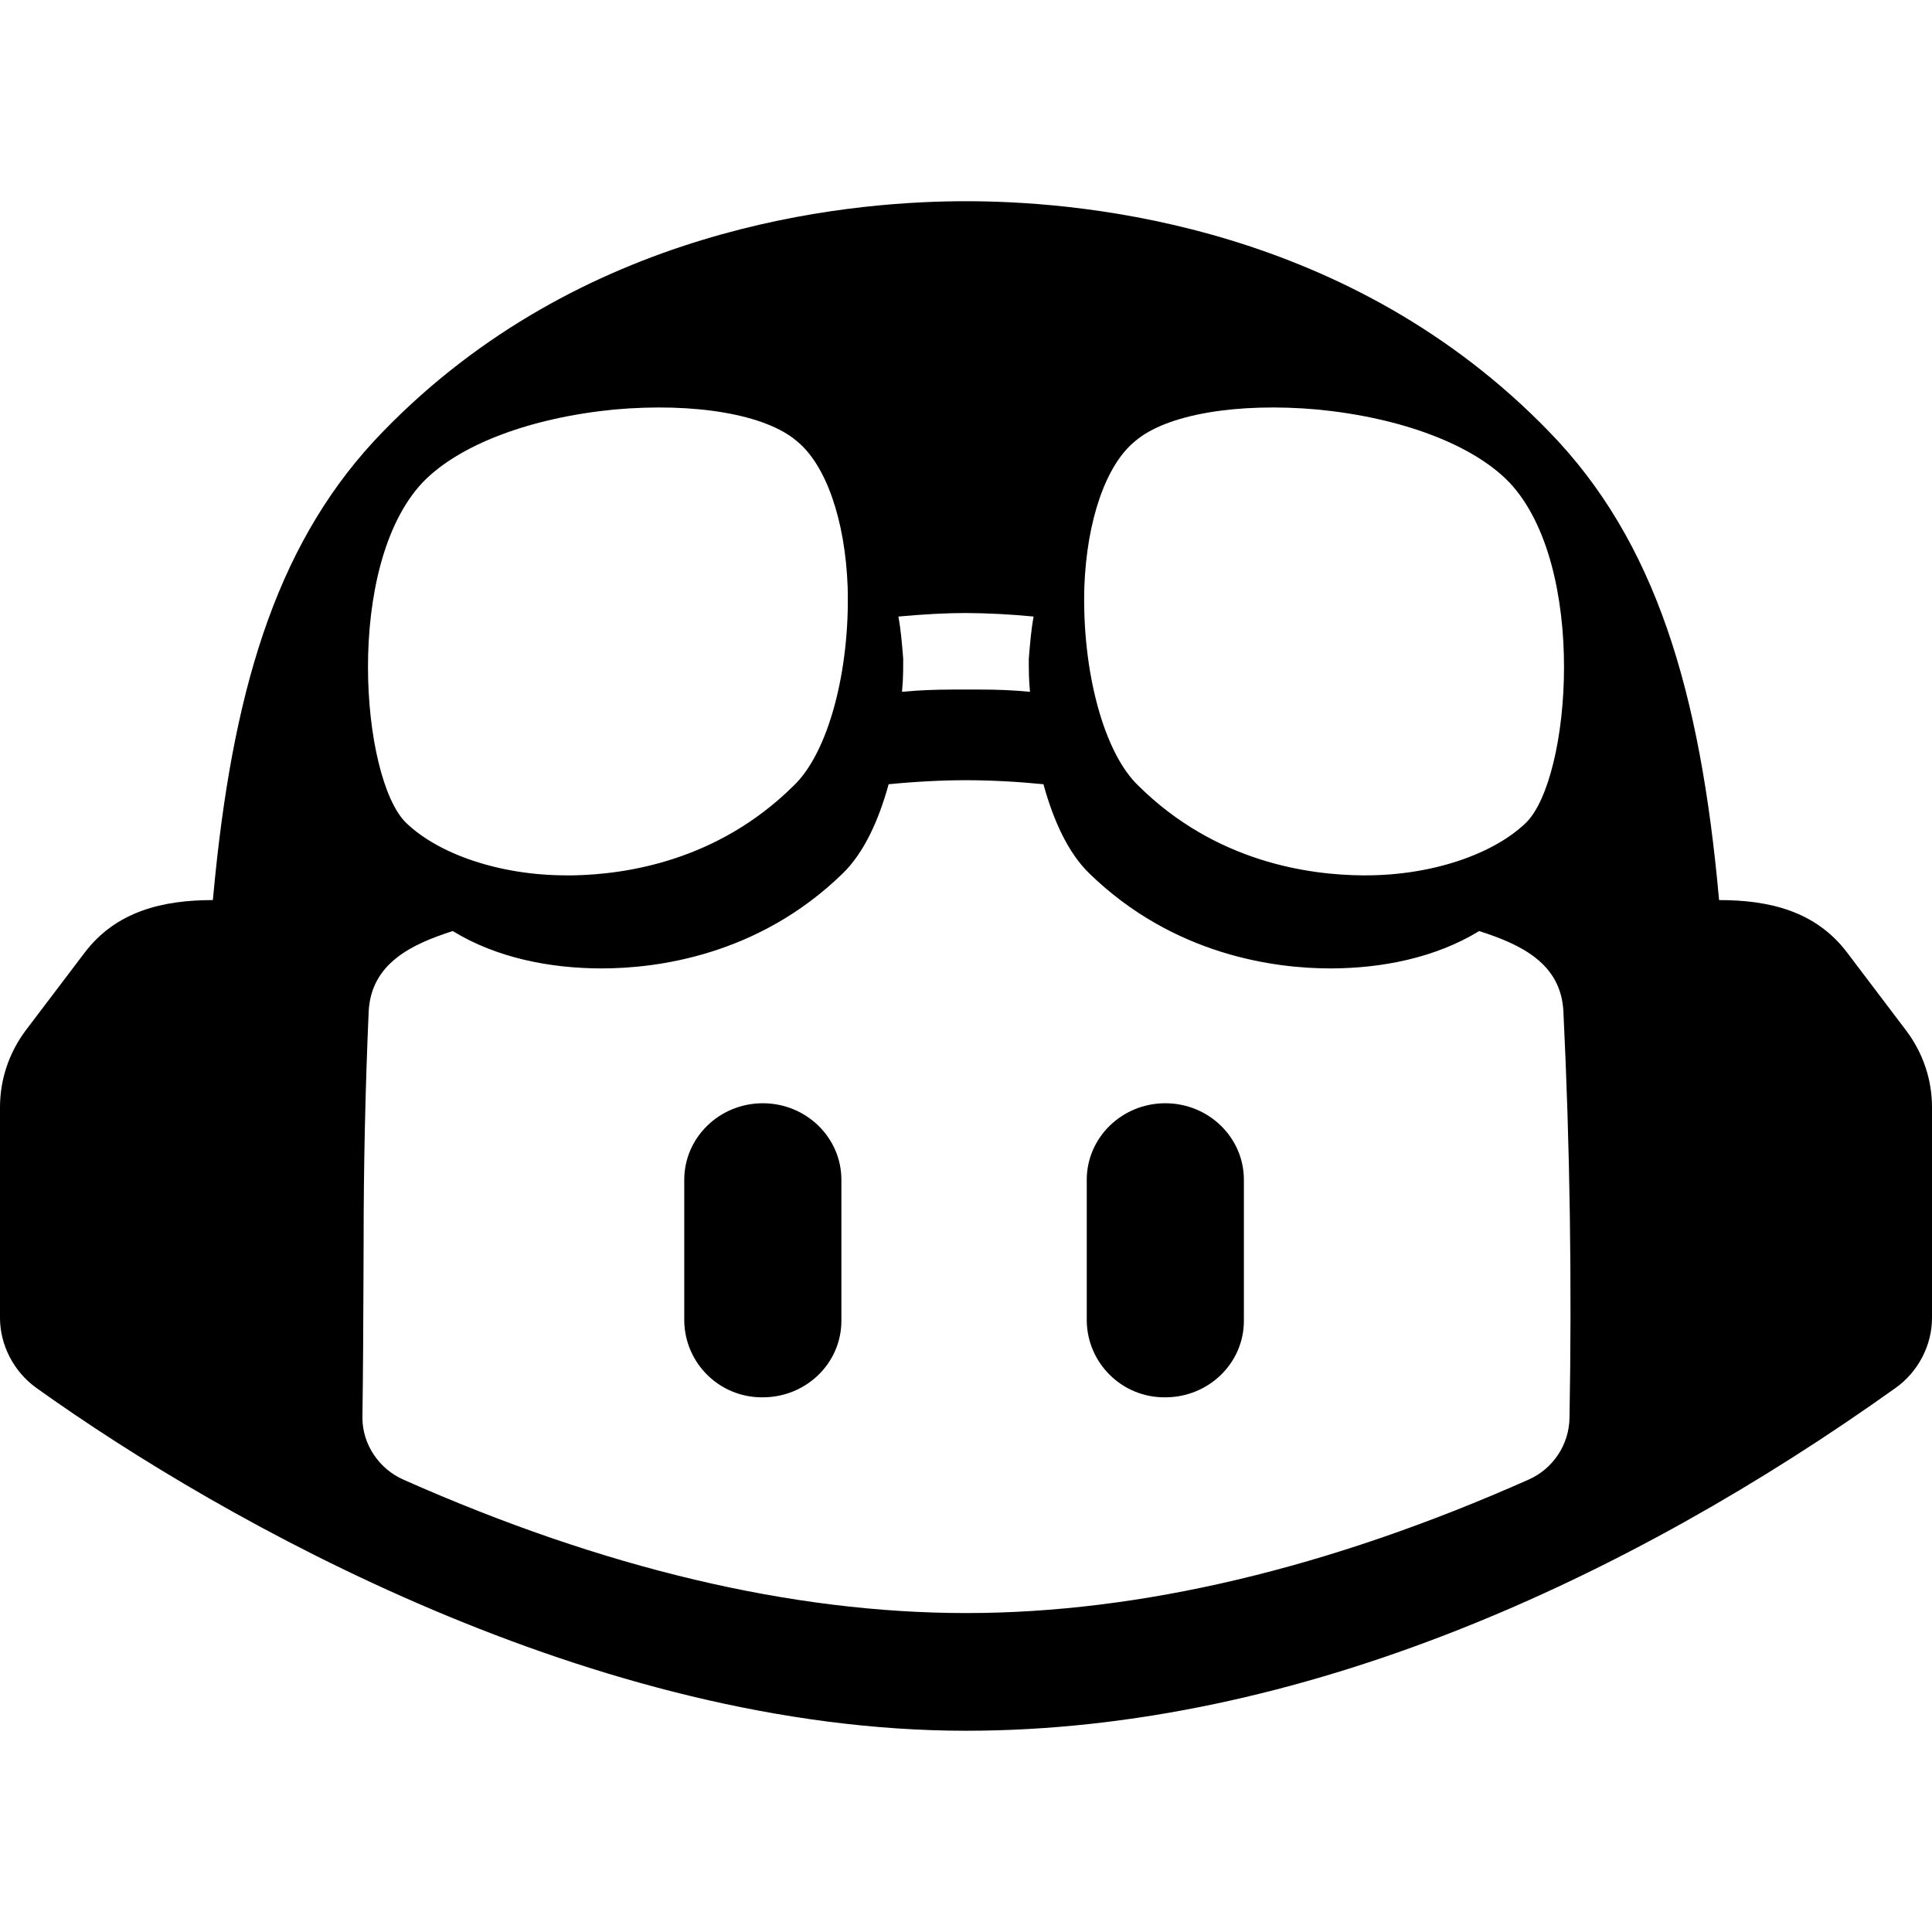
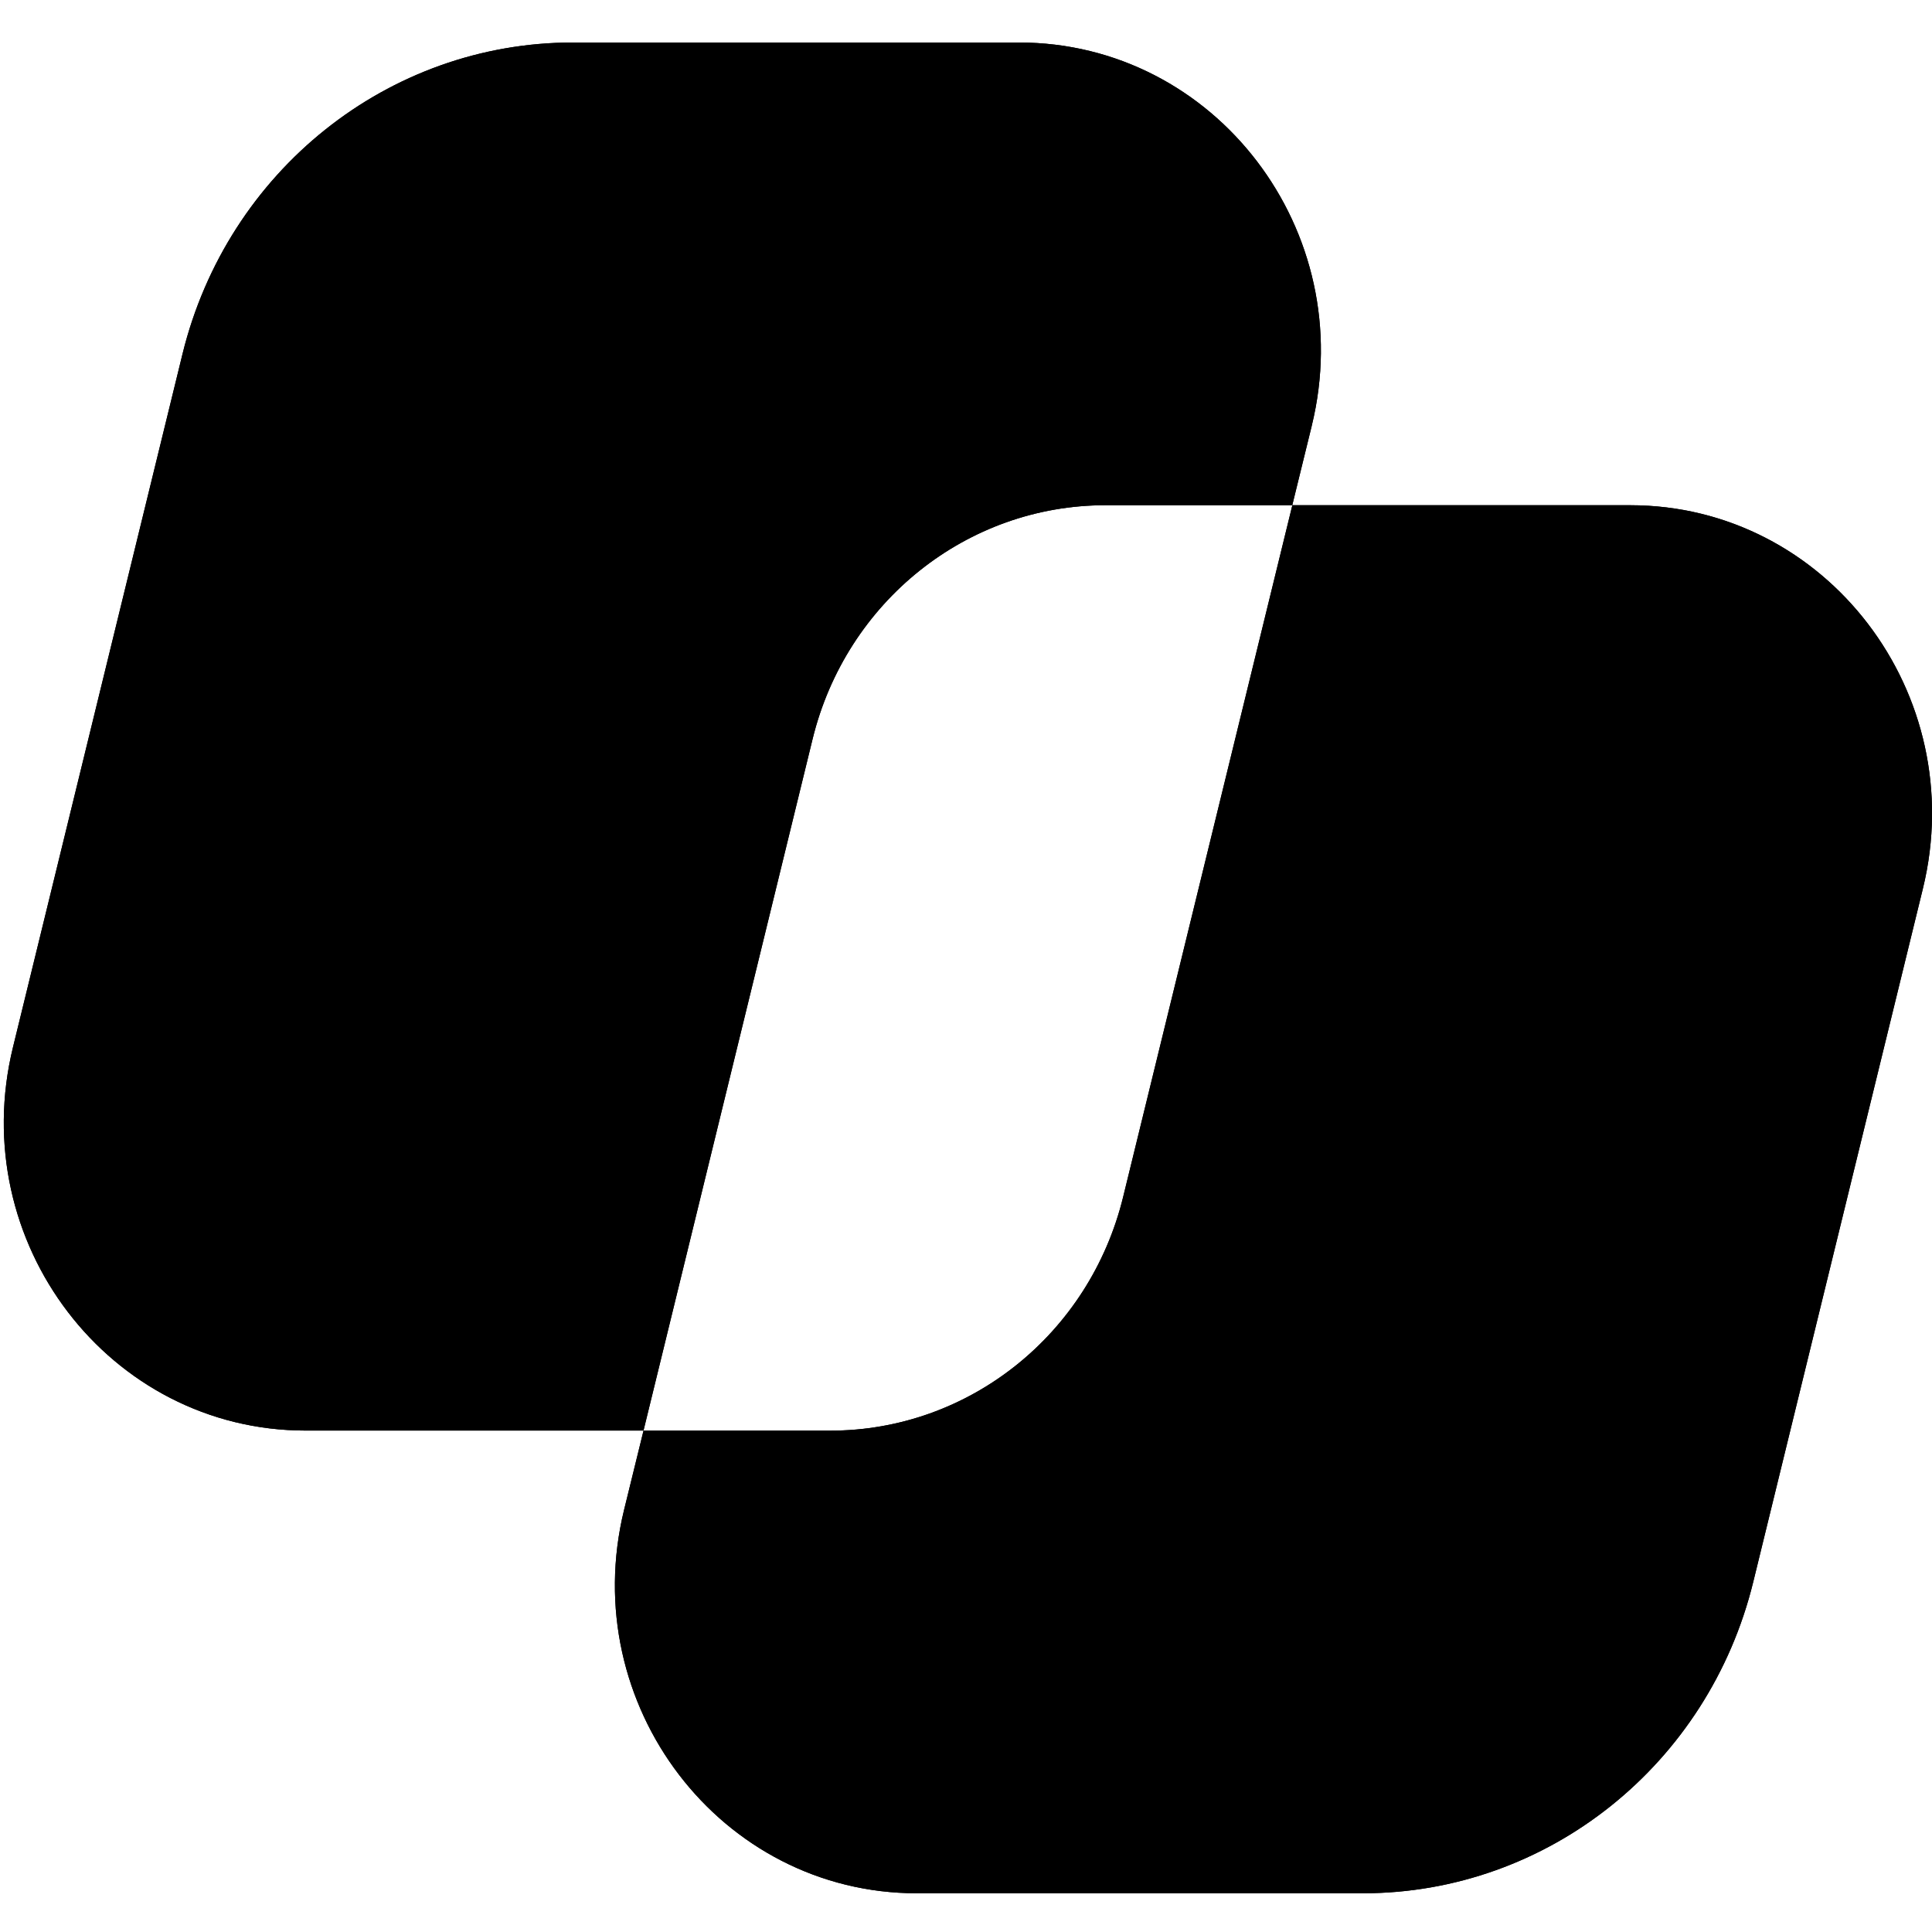
<svg xmlns="http://www.w3.org/2000/svg" fill="currentColor" fill-rule="evenodd" height="1em" style="flex:none;line-height:1" viewBox="0 0 24 24" width="1em">
-   <path d="M19.245 5.364c1.322 1.36 1.877 3.216 2.11 5.817.622 0 1.2.135 1.592.654l.73.964c.21.278.323.61.323.955v2.62c0 .339-.173.669-.453.868C20.239 19.602 16.157 21.5 12 21.5c-4.6 0-9.205-2.583-11.547-4.258-.28-.2-.452-.53-.453-.868v-2.62c0-.345.113-.679.321-.956l.73-.963c.392-.517.974-.654 1.593-.654l.029-.297c.25-2.446.81-4.213 2.082-5.52 2.461-2.54 5.71-2.851 7.146-2.864h.198c1.436.013 4.685.323 7.146 2.864zm-7.244 4.328c-.284 0-.613.016-.962.05-.123.447-.305.85-.57 1.108-1.05 1.023-2.316 1.18-2.994 1.18-.638 0-1.306-.13-1.851-.464-.516.165-1.012.403-1.044.996a65.882 65.882 0 00-.063 2.884l-.002.48c-.002.563-.005 1.126-.013 1.69.002.326.204.63.51.765 2.482 1.102 4.83 1.657 6.99 1.657 2.156 0 4.504-.555 6.985-1.657a.854.854 0 00.51-.766c.03-1.682.006-3.372-.076-5.053-.031-.596-.528-.83-1.046-.996-.546.333-1.212.464-1.85.464-.677 0-1.942-.157-2.993-1.18-.266-.258-.447-.661-.57-1.108-.32-.032-.64-.049-.96-.05zm-2.525 4.013c.539 0 .976.426.976.95v1.753c0 .525-.437.95-.976.95a.964.964 0 01-.976-.95v-1.752c0-.525.437-.951.976-.951zm5 0c.539 0 .976.426.976.95v1.753c0 .525-.437.95-.976.95a.964.964 0 01-.976-.95v-1.752c0-.525.437-.951.976-.951zM7.635 5.087c-1.05.102-1.935.438-2.385.906-.975 1.037-.765 3.668-.21 4.224.405.394 1.17.657 1.995.657h.09c.649-.013 1.785-.176 2.73-1.11.435-.41.705-1.433.675-2.47-.03-.834-.27-1.52-.63-1.813-.39-.336-1.275-.482-2.265-.394zm6.465.394c-.36.292-.6.98-.63 1.813-.03 1.037.24 2.06.675 2.47.968.957 2.136 1.104 2.776 1.11h.044c.825 0 1.59-.263 1.995-.657.555-.556.765-3.187-.21-4.224-.45-.468-1.335-.804-2.385-.906-.99-.088-1.875.058-2.265.394zM12 7.615c-.24 0-.525.015-.84.044.03.16.045.336.06.526l-.001.159a2.94 2.94 0 01-.014.25c.225-.022.425-.027.612-.028h.366c.187 0 .387.006.612.028-.015-.146-.015-.277-.015-.409.015-.19.03-.365.06-.526a9.29 9.29 0 00-.84-.044z" />
+   <path d="M16.295 5.29l-0.242 0.986h-2.32c-1.721 0-3.22 1.197-3.638 2.902l-2.101 8.593H3.798c-2.44 0-4.229-2.342-3.637-4.761l2.106-8.612c0.557-2.274 2.556-3.87 4.85-3.87h5.54c2.44 0 4.23 2.343 3.638 4.761" />
+   <path d="M16.295 5.29l-0.242 0.986h-2.32c-1.721 0-3.22 1.197-3.638 2.902l-2.101 8.593H3.798c-2.44 0-4.229-2.342-3.637-4.761l2.106-8.612c0.557-2.274 2.556-3.87 4.85-3.87h5.54c2.44 0 4.23 2.343 3.638 4.761M7.752 18.758l0.242-0.986h2.321c1.72 0 3.22-1.197 3.637-2.903l2.102-8.593h4.196c2.439 0 4.228 2.343 3.637 4.762l-2.107 8.611c-0.556 2.274-2.555 3.87-4.85 3.87h-5.54c-2.44 0-4.229-2.342-3.638-4.761" />
+   <path d="M7.752 18.758l0.242-0.986h2.321c1.72 0 3.22-1.197 3.637-2.903l2.102-8.593h4.196c2.439 0 4.228 2.343 3.637 4.762l-2.107 8.611c-0.556 2.274-2.555 3.87-4.85 3.87h-5.54c-2.44 0-4.229-2.342-3.638-4.761" />
</svg>
